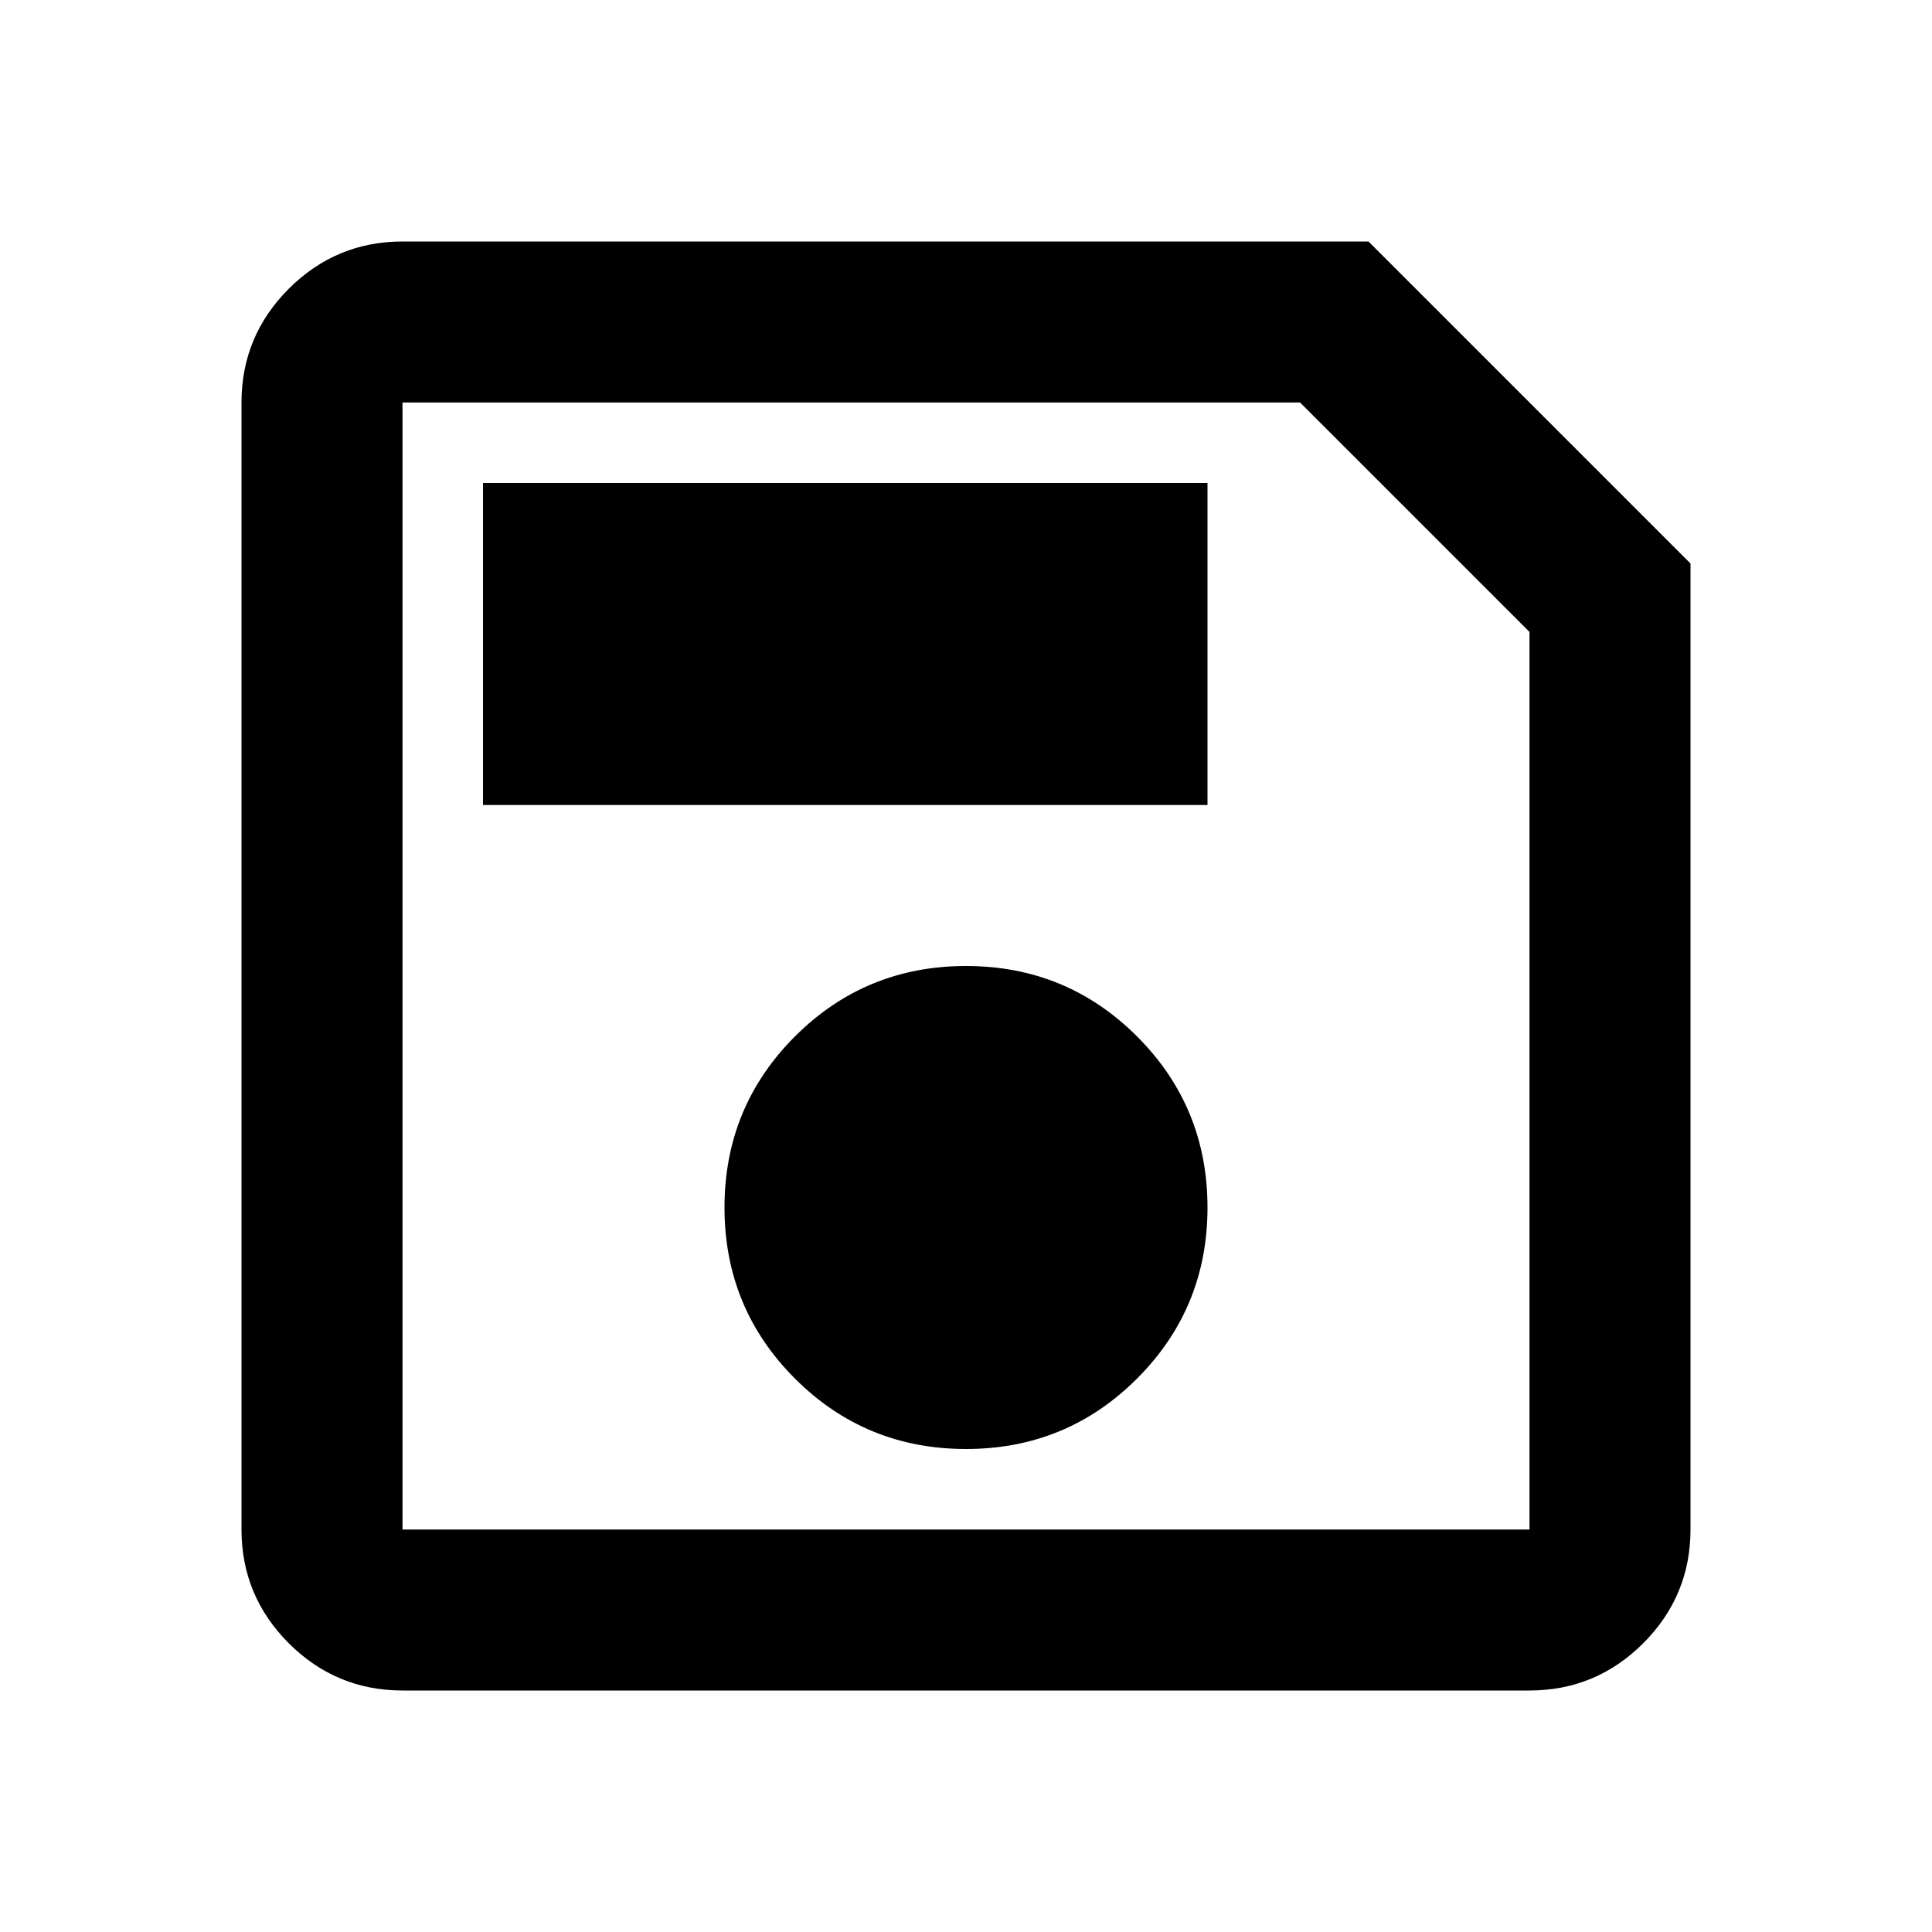
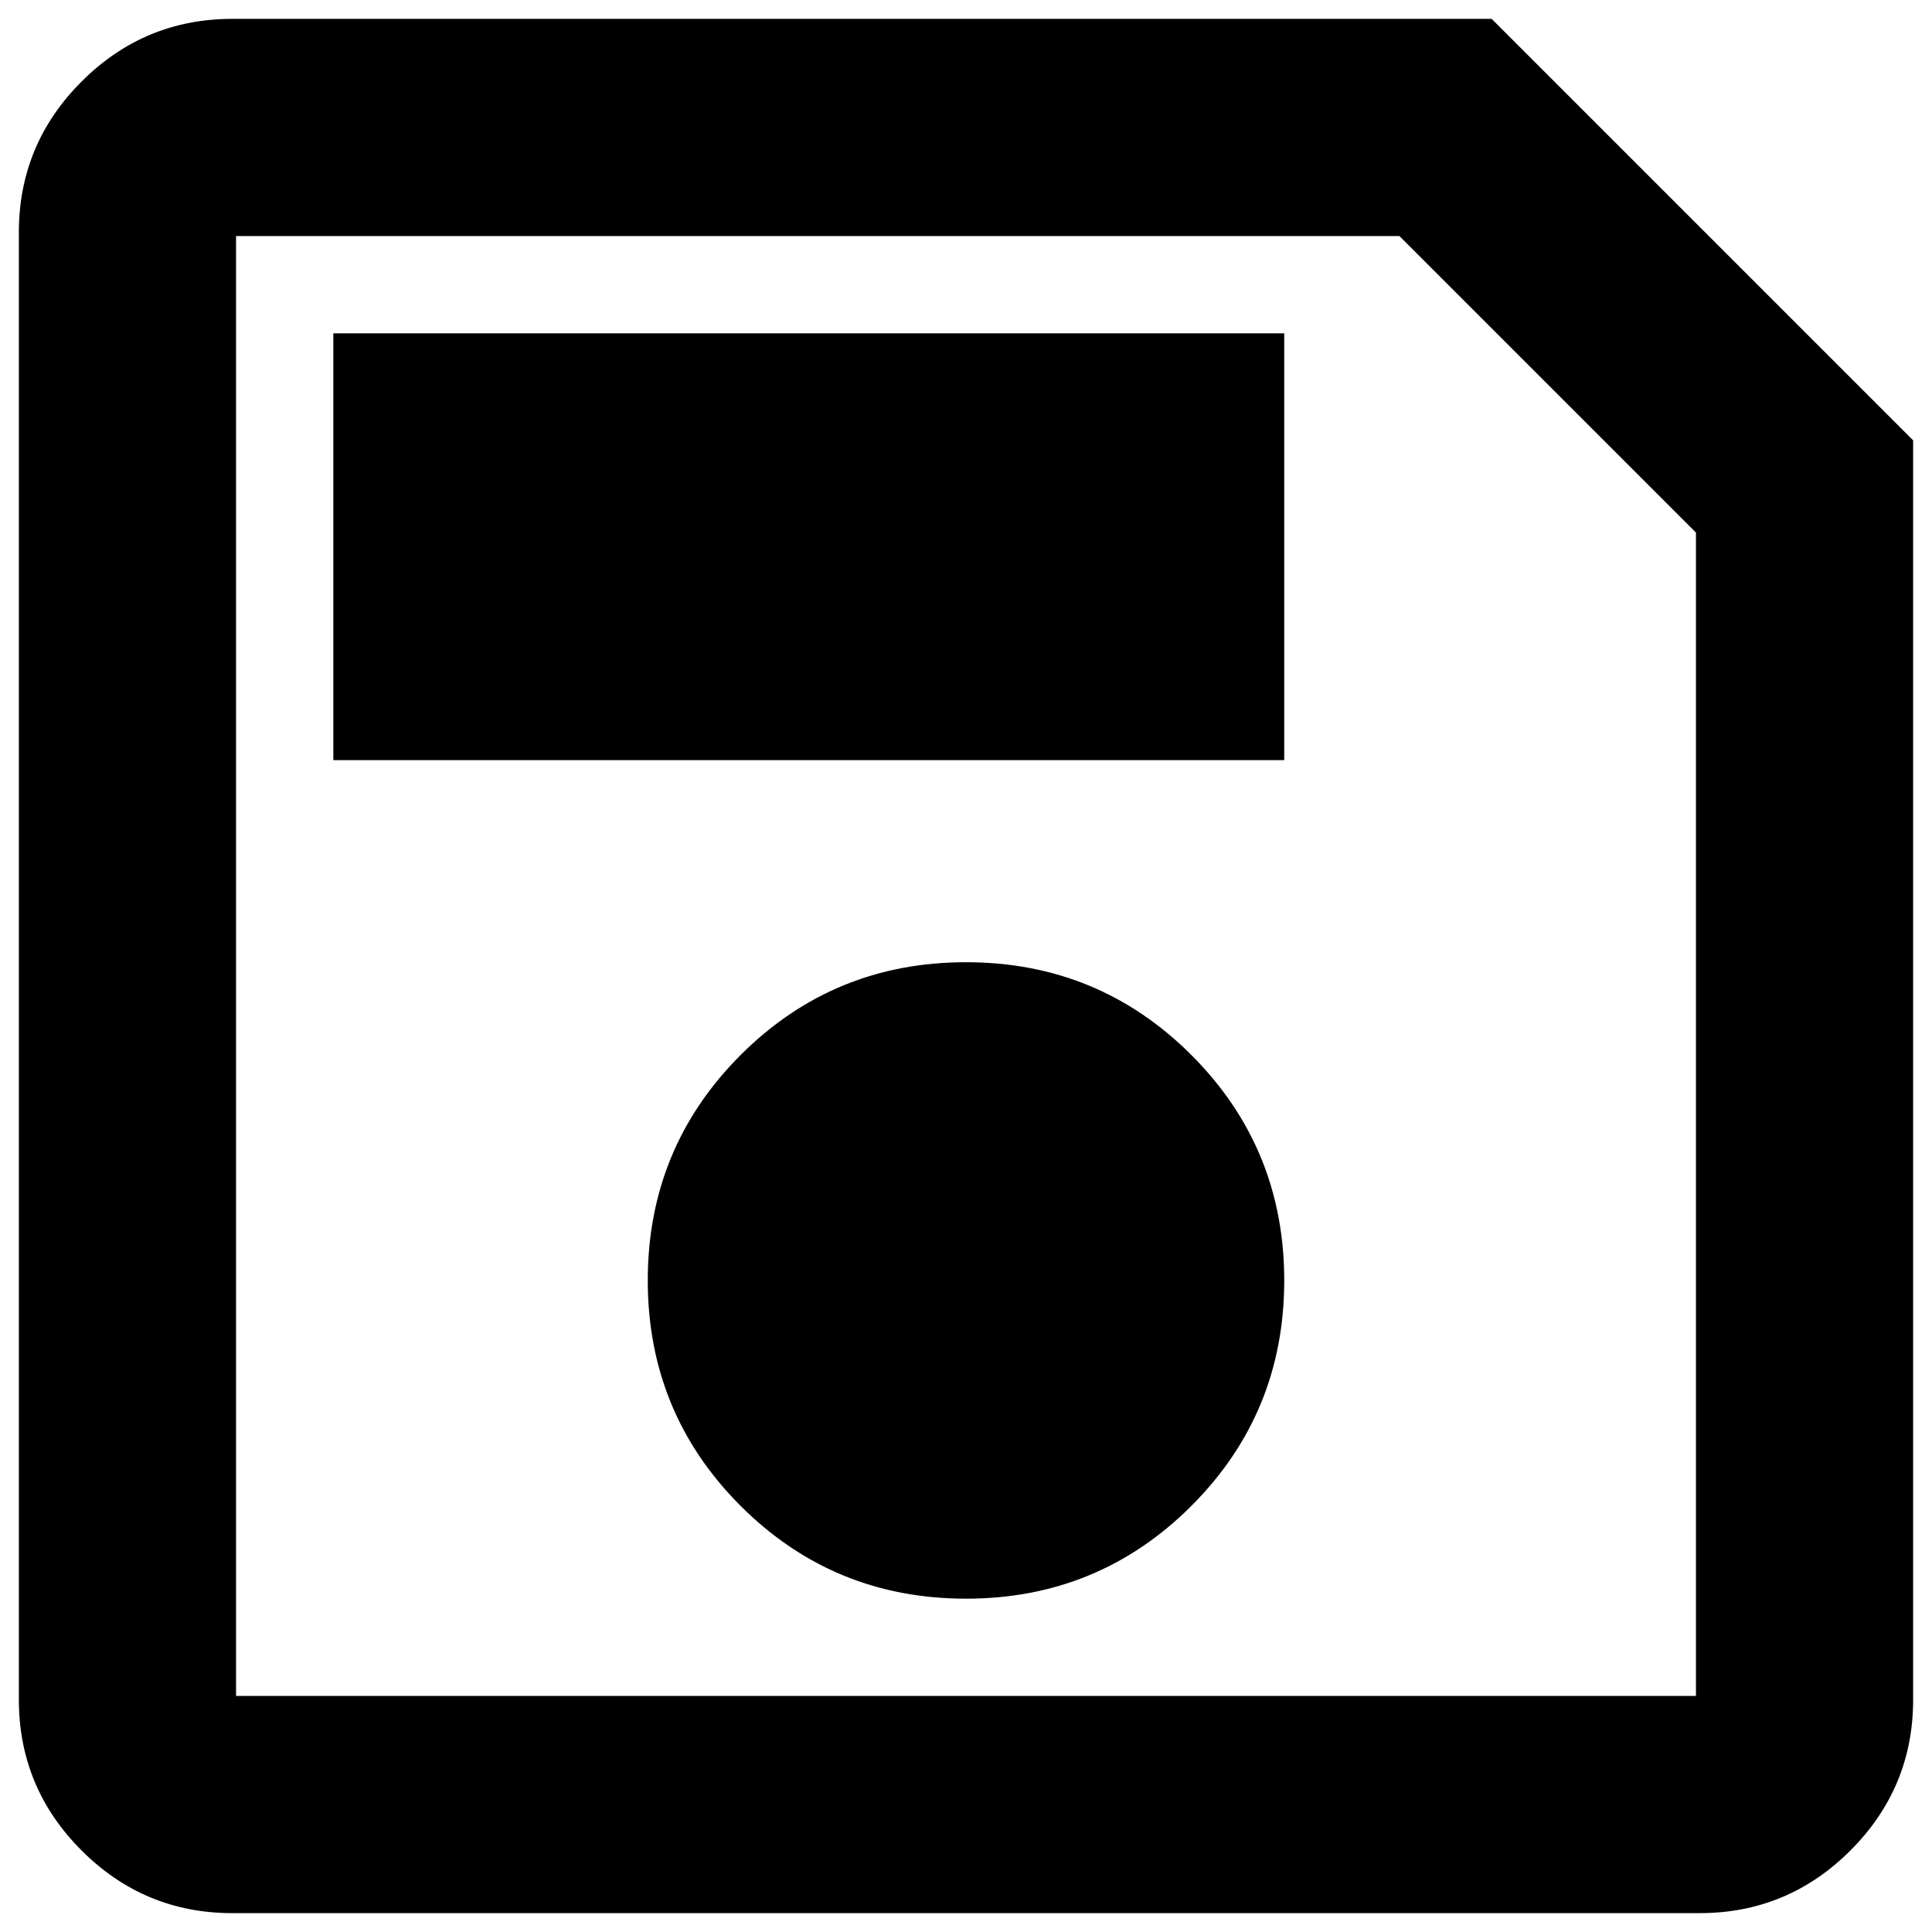
- <svg xmlns="http://www.w3.org/2000/svg" width="24" height="24" viewBox="0 0 24 24" fill="none">
+ <svg xmlns="http://www.w3.org/2000/svg" width="256" height="256" viewBox="0 0 256 256" fill="none">
  <rect x="0" y="0" width="100%" height="100%" fill="none" />
-   <path d="M21 7V19C21 19.55 20.804 20.021 20.413 20.413C20.021 20.804 19.55 21 19 21H5C4.45 21 3.979 20.804 3.587 20.413C3.196 20.021 3 19.55 3 19V5C3 4.45 3.196 3.979 3.587 3.587C3.979 3.196 4.45 3 5 3H17L21 7ZM19 7.85L16.15 5H5V19H19V7.85ZM12 18C12.833 18 13.542 17.708 14.125 17.125C14.708 16.542 15 15.833 15 15C15 14.167 14.708 13.458 14.125 12.875C13.542 12.292 12.833 12 12 12C11.167 12 10.458 12.292 9.875 12.875C9.292 13.458 9 14.167 9 15C9 15.833 9.292 16.542 9.875 17.125C10.458 17.708 11.167 18 12 18ZM6 10H15V6H6V10ZM5 7.85V19V5V7.85Z" fill="#000000" />
+   <path d="M253 58.556V225.222C253 232.861 250.281 239.4 244.84 244.84C239.4 250.281 232.861 253 225.222 253H30.778C23.139 253 16.6 250.281 11.16 244.84C5.72 239.4 3 232.861 3 225.222V30.778C3 23.139 5.72 16.6 11.16 11.16C16.6 5.72 23.139 3 30.778 3H197.444L253 58.556ZM225.222 70.361L185.639 30.778H30.778V225.222H225.222V70.361ZM128 211.333C139.574 211.333 149.413 207.282 157.514 199.181C165.615 191.079 169.667 181.24 169.667 169.667C169.667 158.093 165.615 148.254 157.514 140.153C149.413 132.051 139.574 128 128 128C116.426 128 106.588 132.051 98.486 140.153C90.384 148.254 86.333 158.093 86.333 169.667C86.333 181.24 90.384 191.079 98.486 199.181C106.588 207.282 116.426 211.333 128 211.333ZM44.667 100.222H169.667V44.667H44.667V100.222ZM30.778 70.361V225.222V30.778V70.361Z" fill="#000000" />
+   <path d="M30.778 30.778H185.639L225.222 70.361V225.222H30.778M30.778 30.778V225.222M30.778 30.778V70.361V225.222M253 58.556V225.222C253 232.861 250.281 239.4 244.84 244.84C239.4 250.281 232.861 253 225.222 253H30.778C23.139 253 16.6 250.281 11.16 244.84C5.72 239.4 3 232.861 3 225.222V30.778C3 23.139 5.72 16.6 11.16 11.16C16.6 5.72 23.139 3 30.778 3H197.444L253 58.556ZM128 211.333C139.574 211.333 149.413 207.282 157.514 199.181C165.615 191.079 169.667 181.24 169.667 169.667C169.667 158.093 165.615 148.254 157.514 140.153C149.413 132.051 139.574 128 128 128C116.426 128 106.588 132.051 98.486 140.153C90.384 148.254 86.333 158.093 86.333 169.667C86.333 181.24 90.384 191.079 98.486 199.181C106.588 207.282 116.426 211.333 128 211.333ZM44.667 100.222H169.667V44.667H44.667V100.222Z" stroke="#000000" />
</svg>
